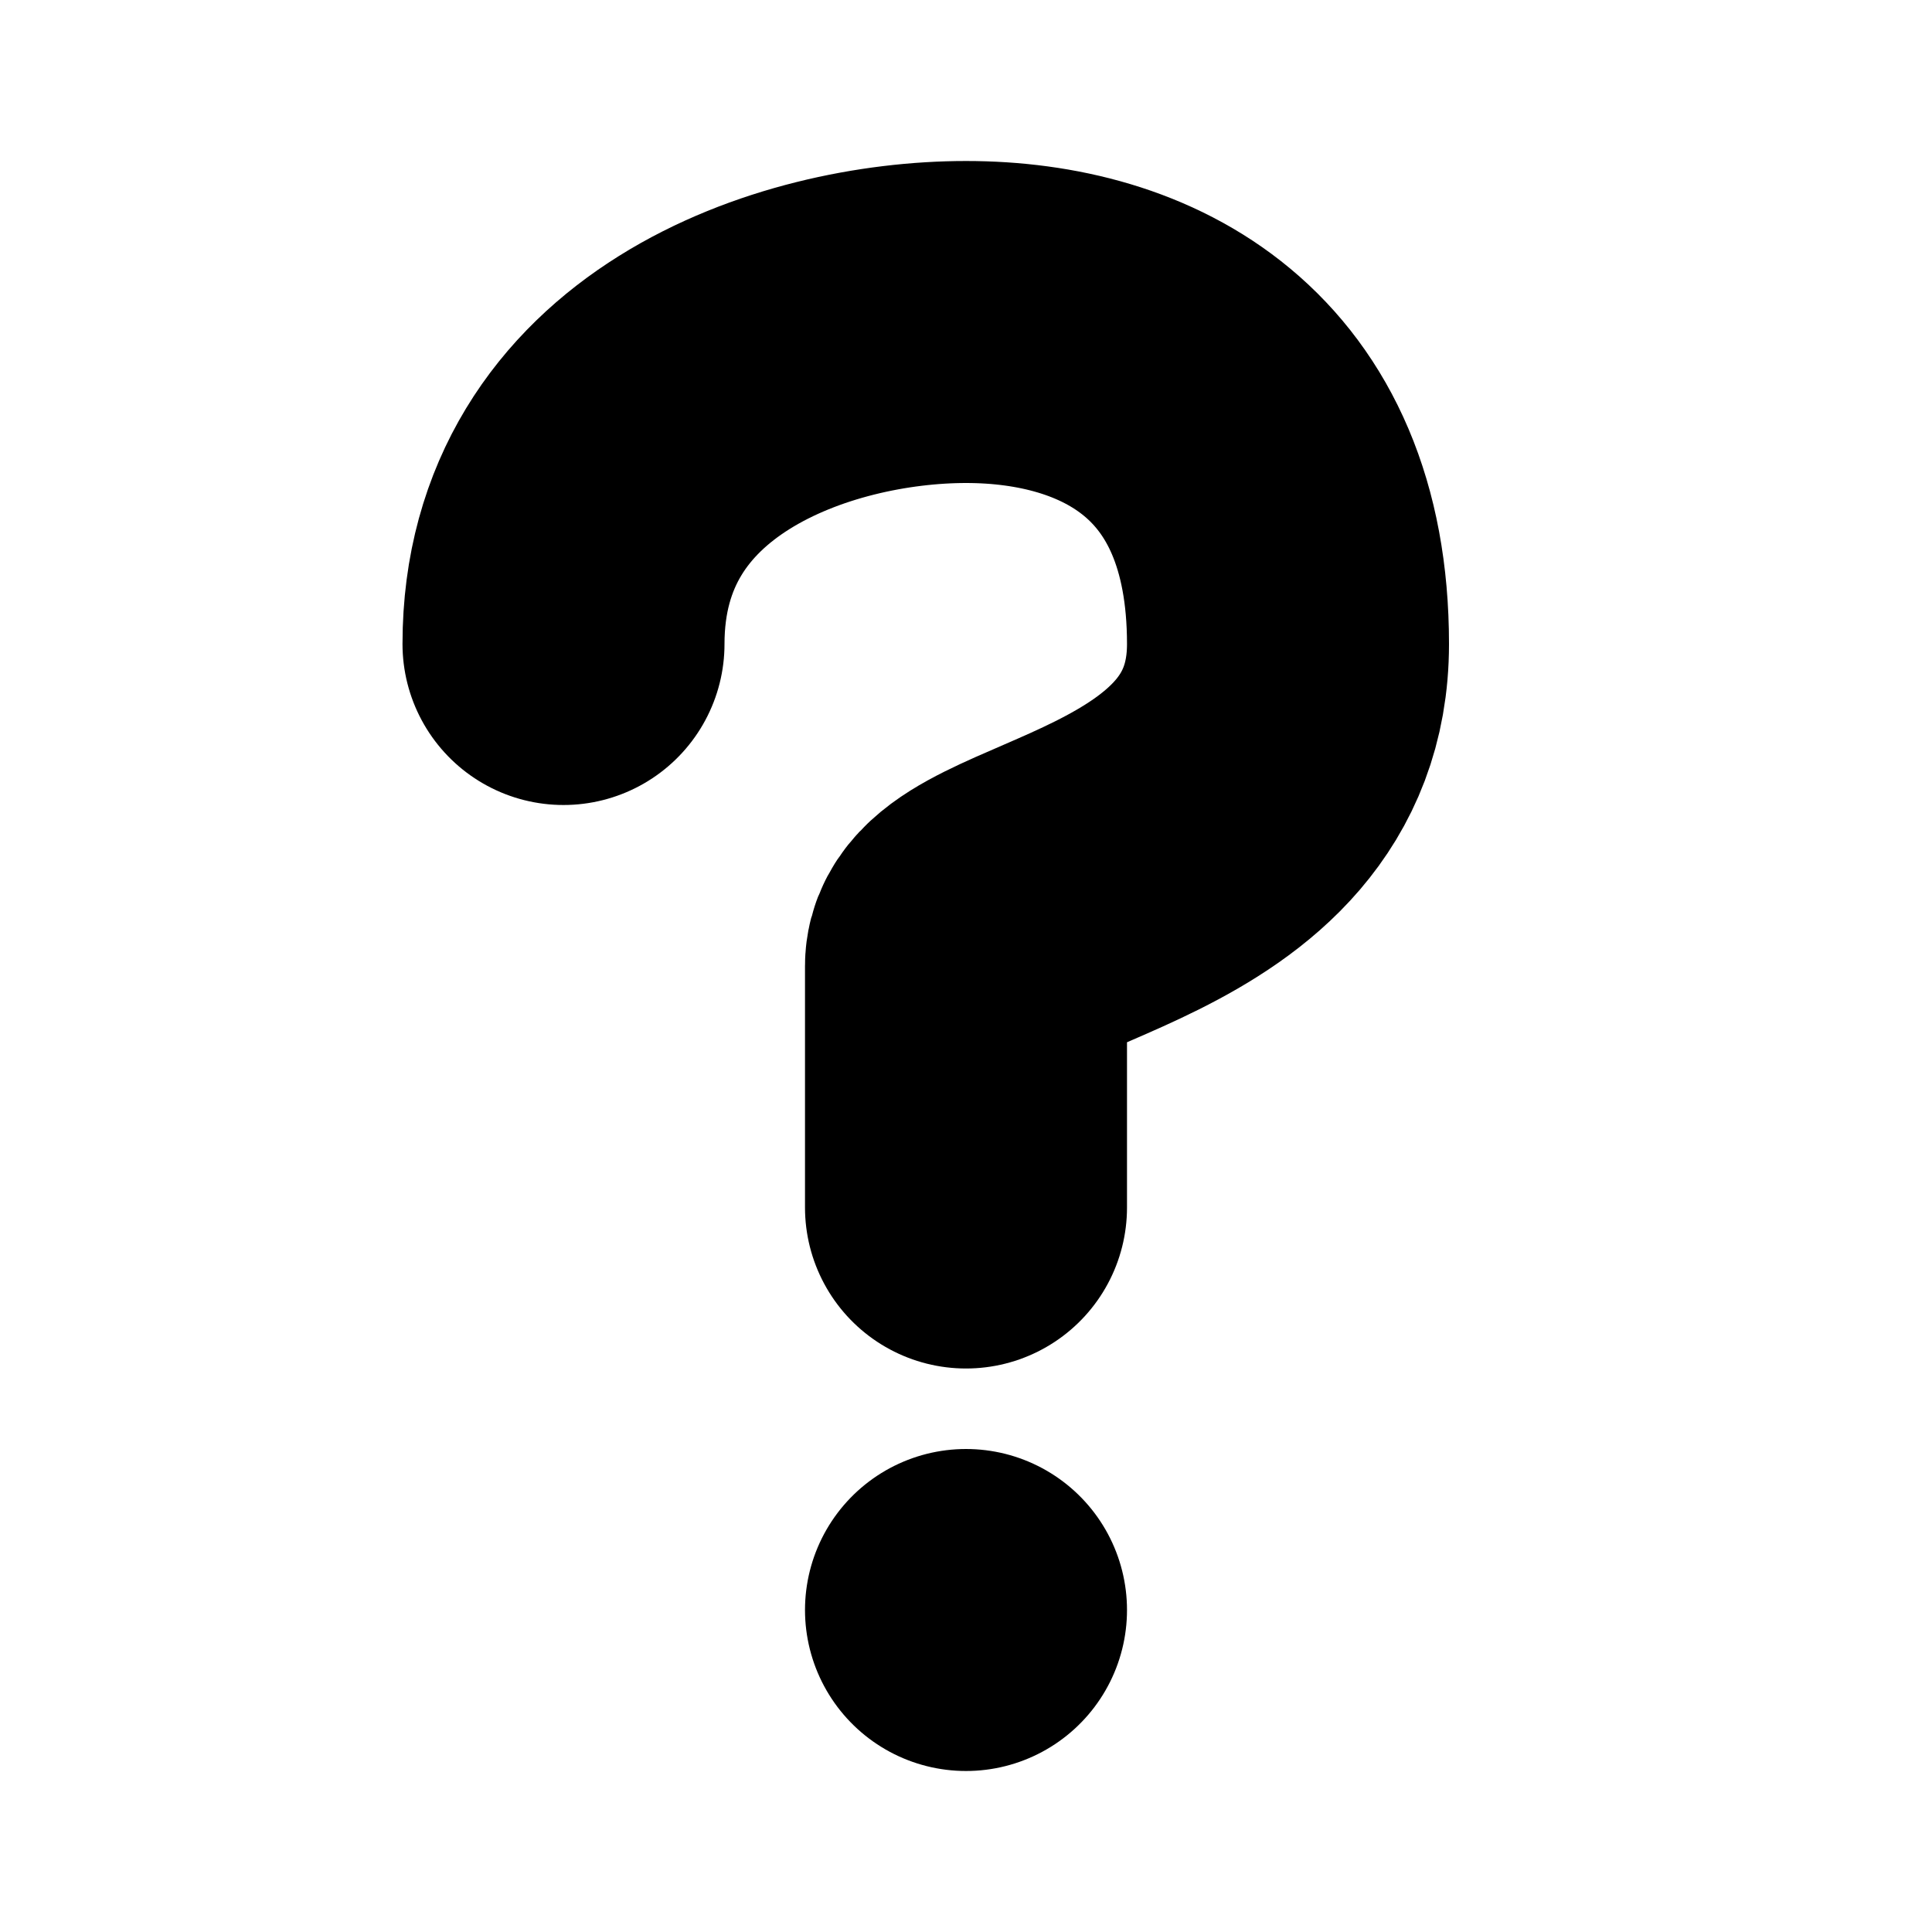
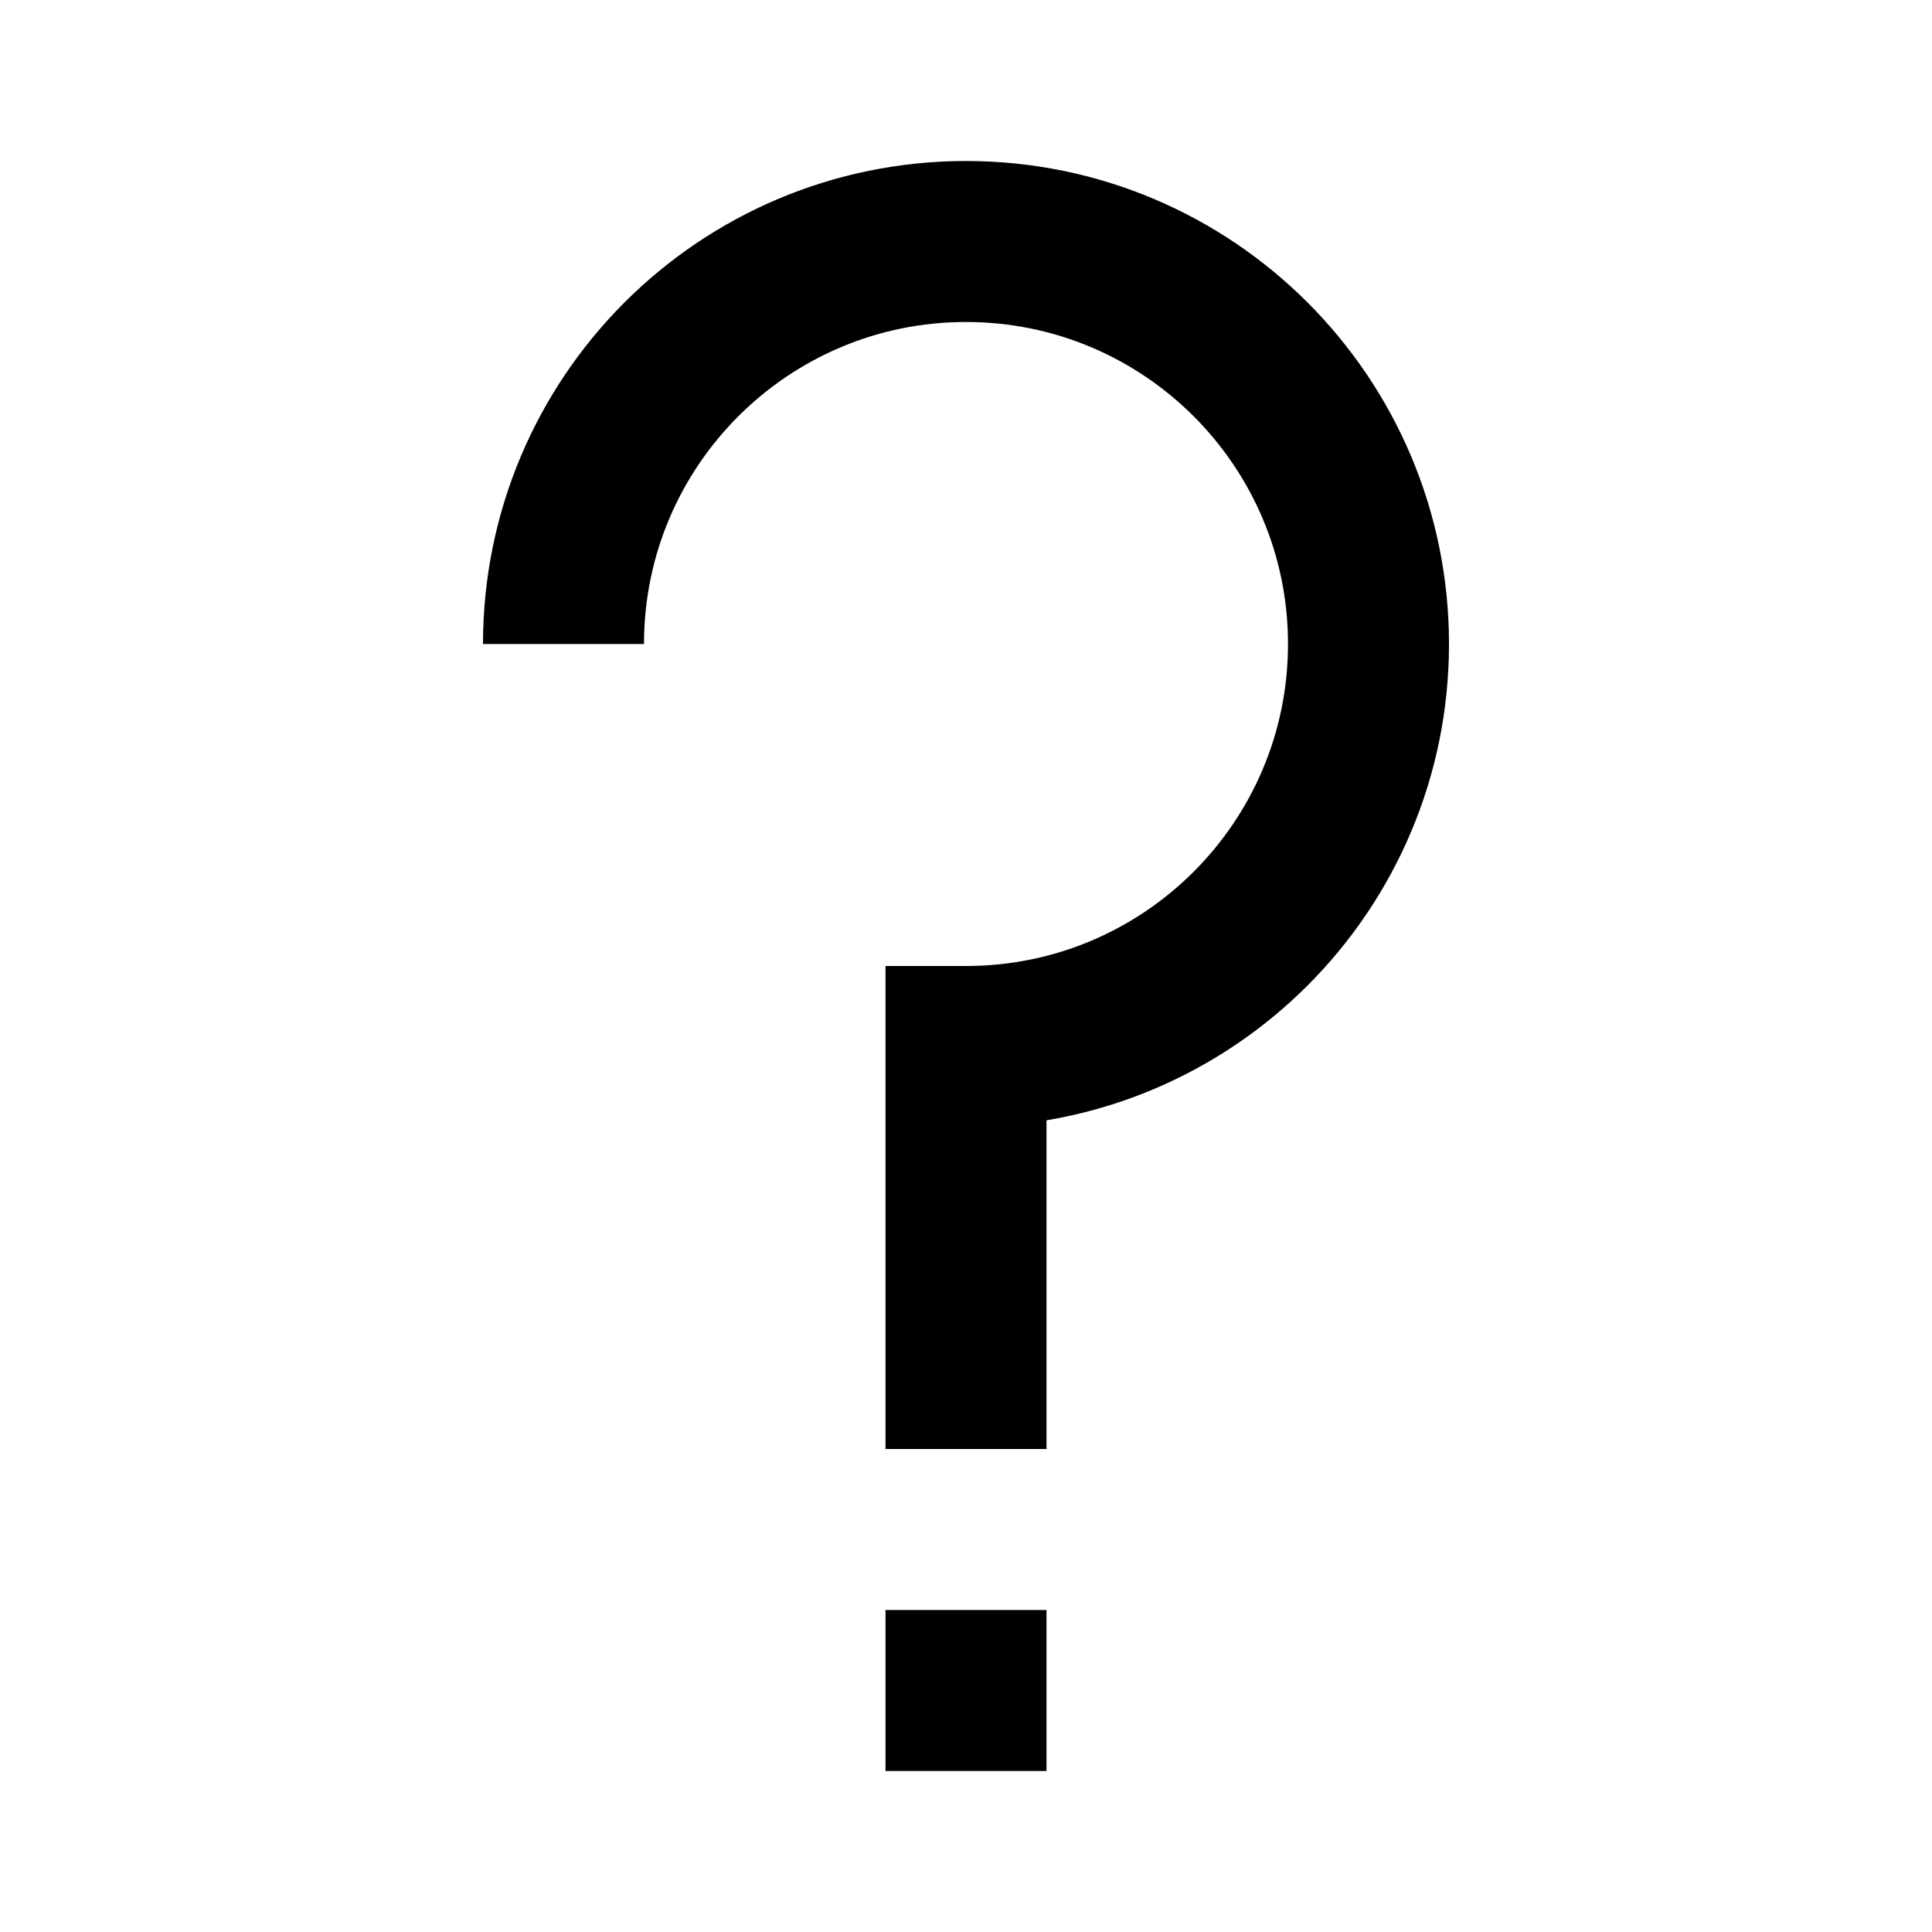
- <svg xmlns="http://www.w3.org/2000/svg" width="24" height="24" viewBox="0 0 24 24" version="1.1" id="SVGRoot">
-   <defs id="defs1410" />
-   <g id="layer1">
-     <path id="path887" d="m 7,8 c 0,-3 3,-4 5,-4 2,0 4,1 4,4 0,3 -4,3 -4,4 0,1 0,3 0,3" style="fill:none;stroke:#000000;stroke-width:4;stroke-linecap:round;stroke-linejoin:round;stroke-miterlimit:4;stroke-dasharray:none;stroke-opacity:1" />
-     <path id="path889" d="m 12,20 v 0" style="fill:none;stroke:#000000;stroke-width:4;stroke-linecap:round;stroke-linejoin:round;stroke-miterlimit:4;stroke-dasharray:none;stroke-opacity:1" />
-   </g>
+ <svg xmlns="http://www.w3.org/2000/svg" id="SVGRoot" width="48px" height="48px" version="1.1" viewBox="0 0 48 48">
+   <path d="m24 40v4" style="fill:none;stroke-width:4;stroke:#000000" />
+   <path d="m14 16a10 10 0 0 1 10-10 10 10 0 0 1 10 10 10 10 0 0 1-10 10" style="fill:none;paint-order:normal;stroke-width:4;stroke:#000000" />
+   <path d="m24 24v12" style="fill:none;stroke-width:4;stroke:#000000" />
</svg>
